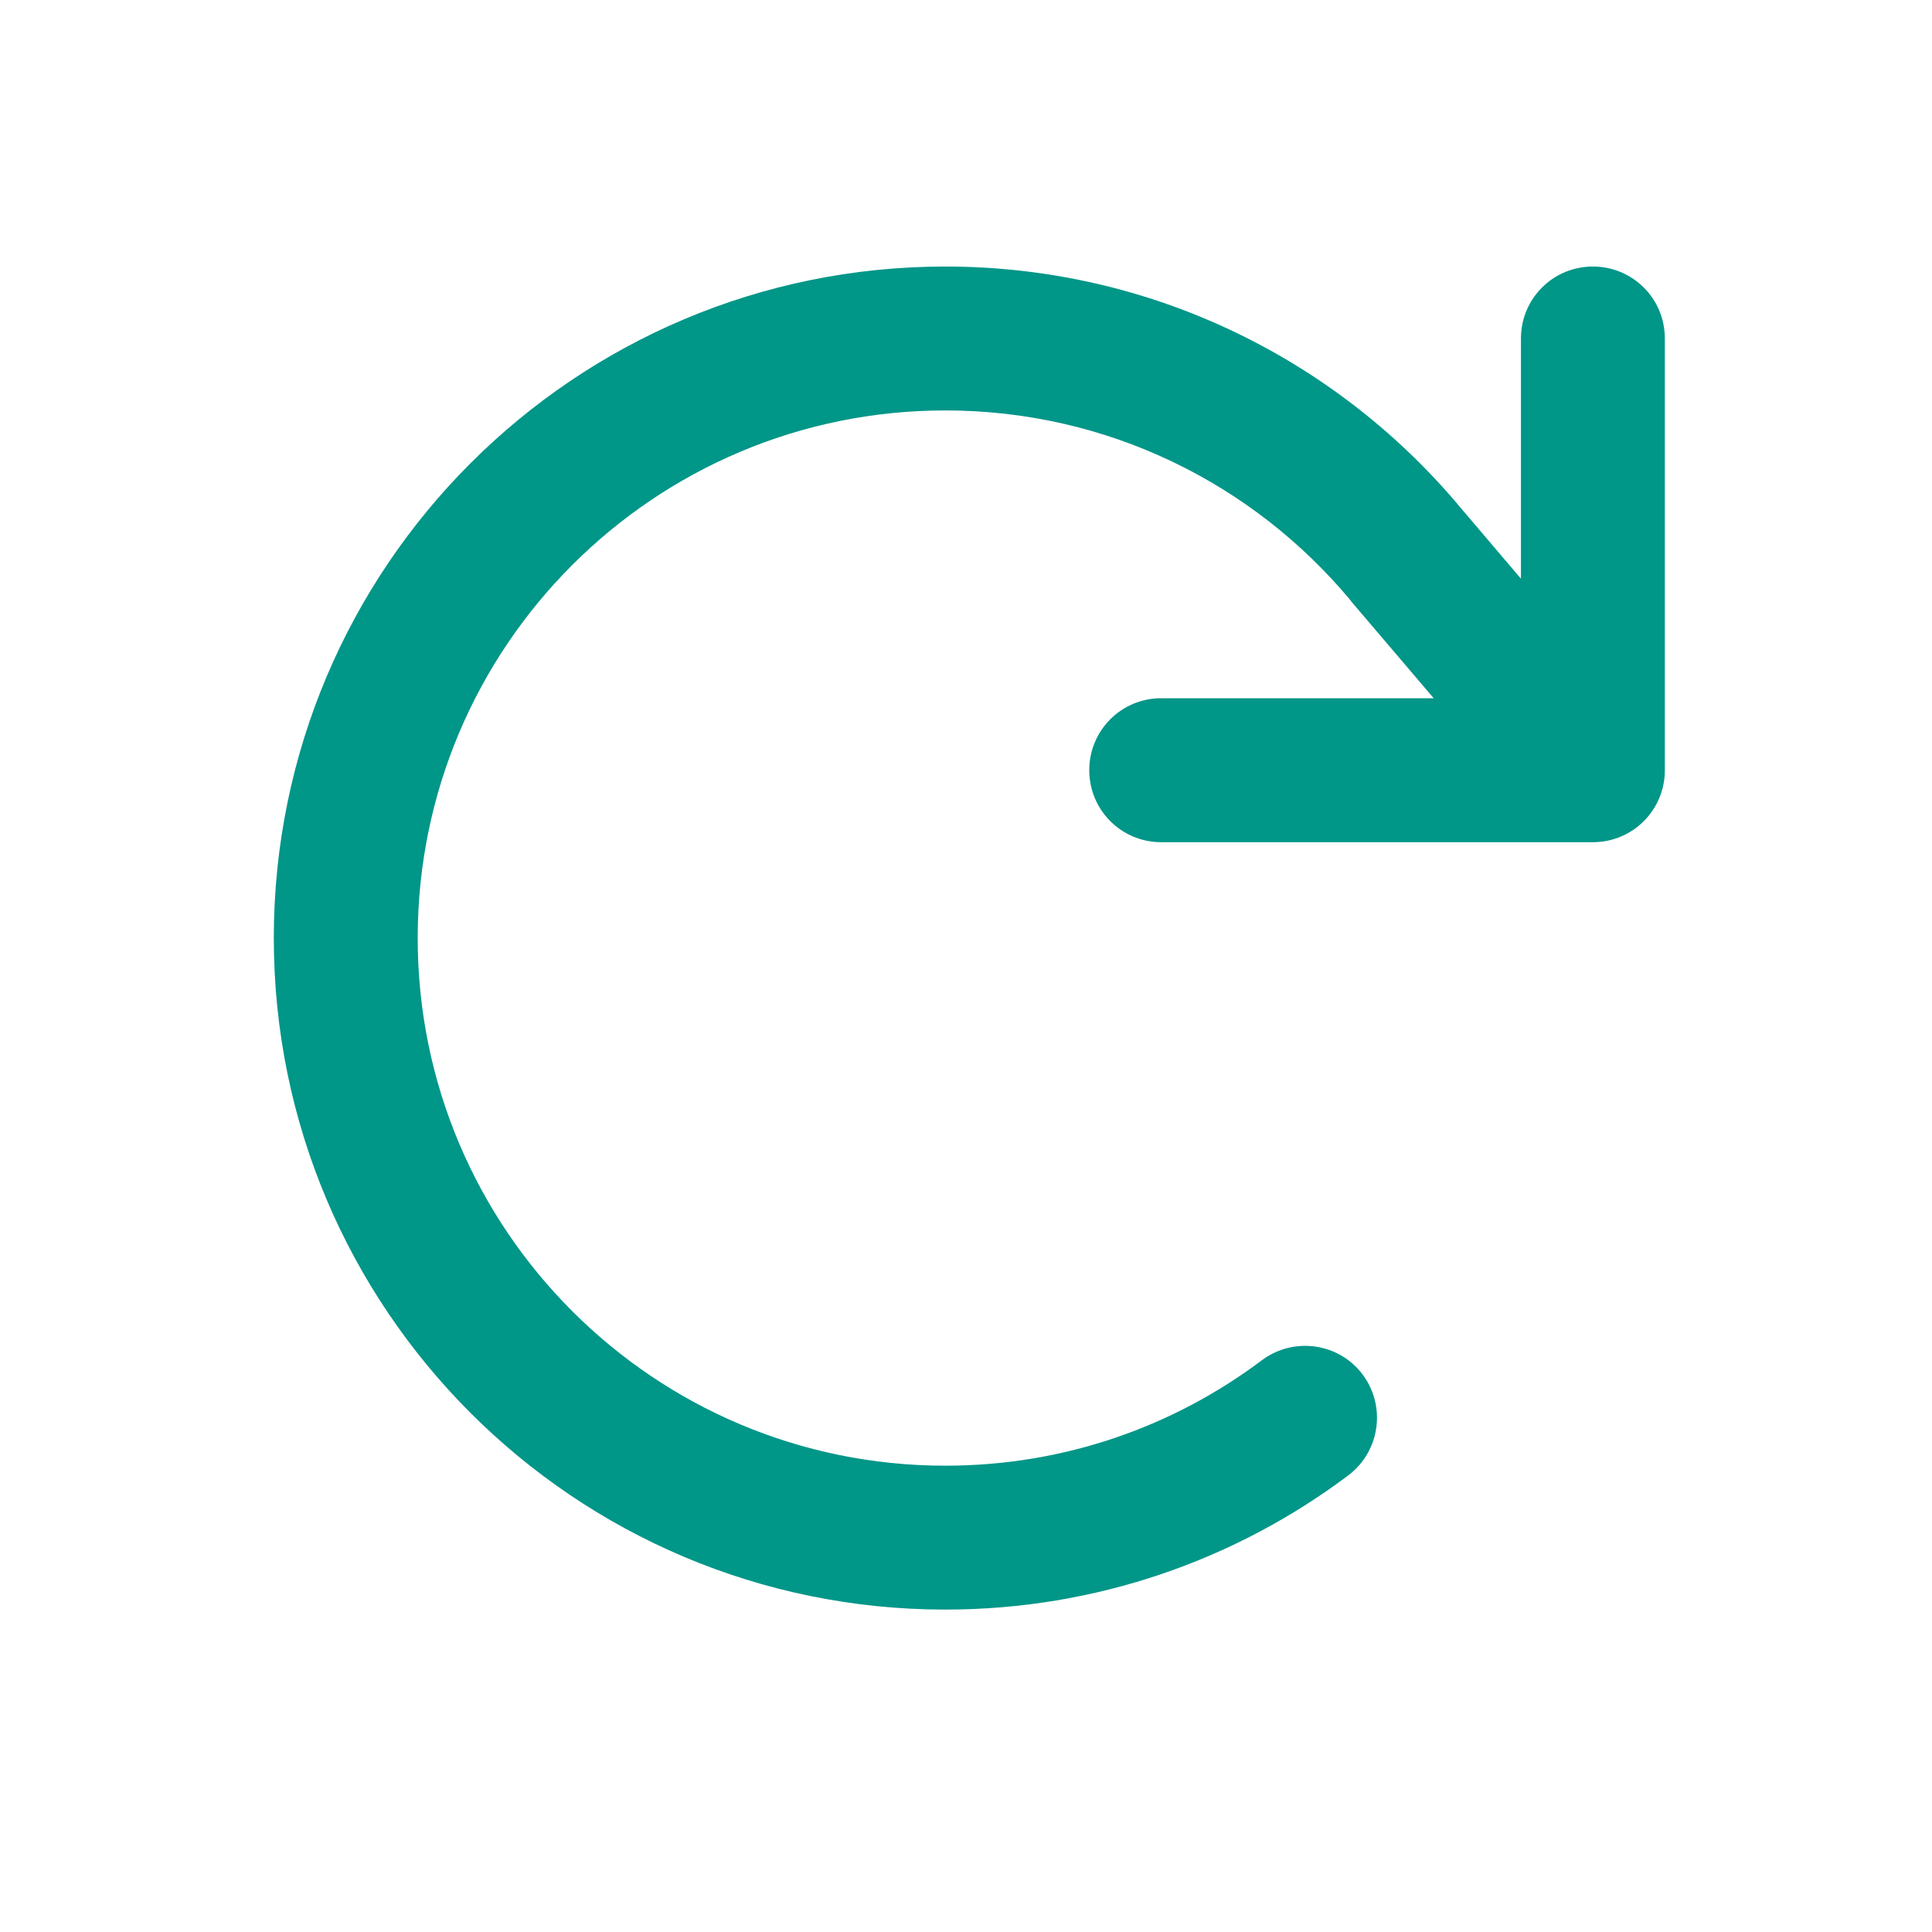
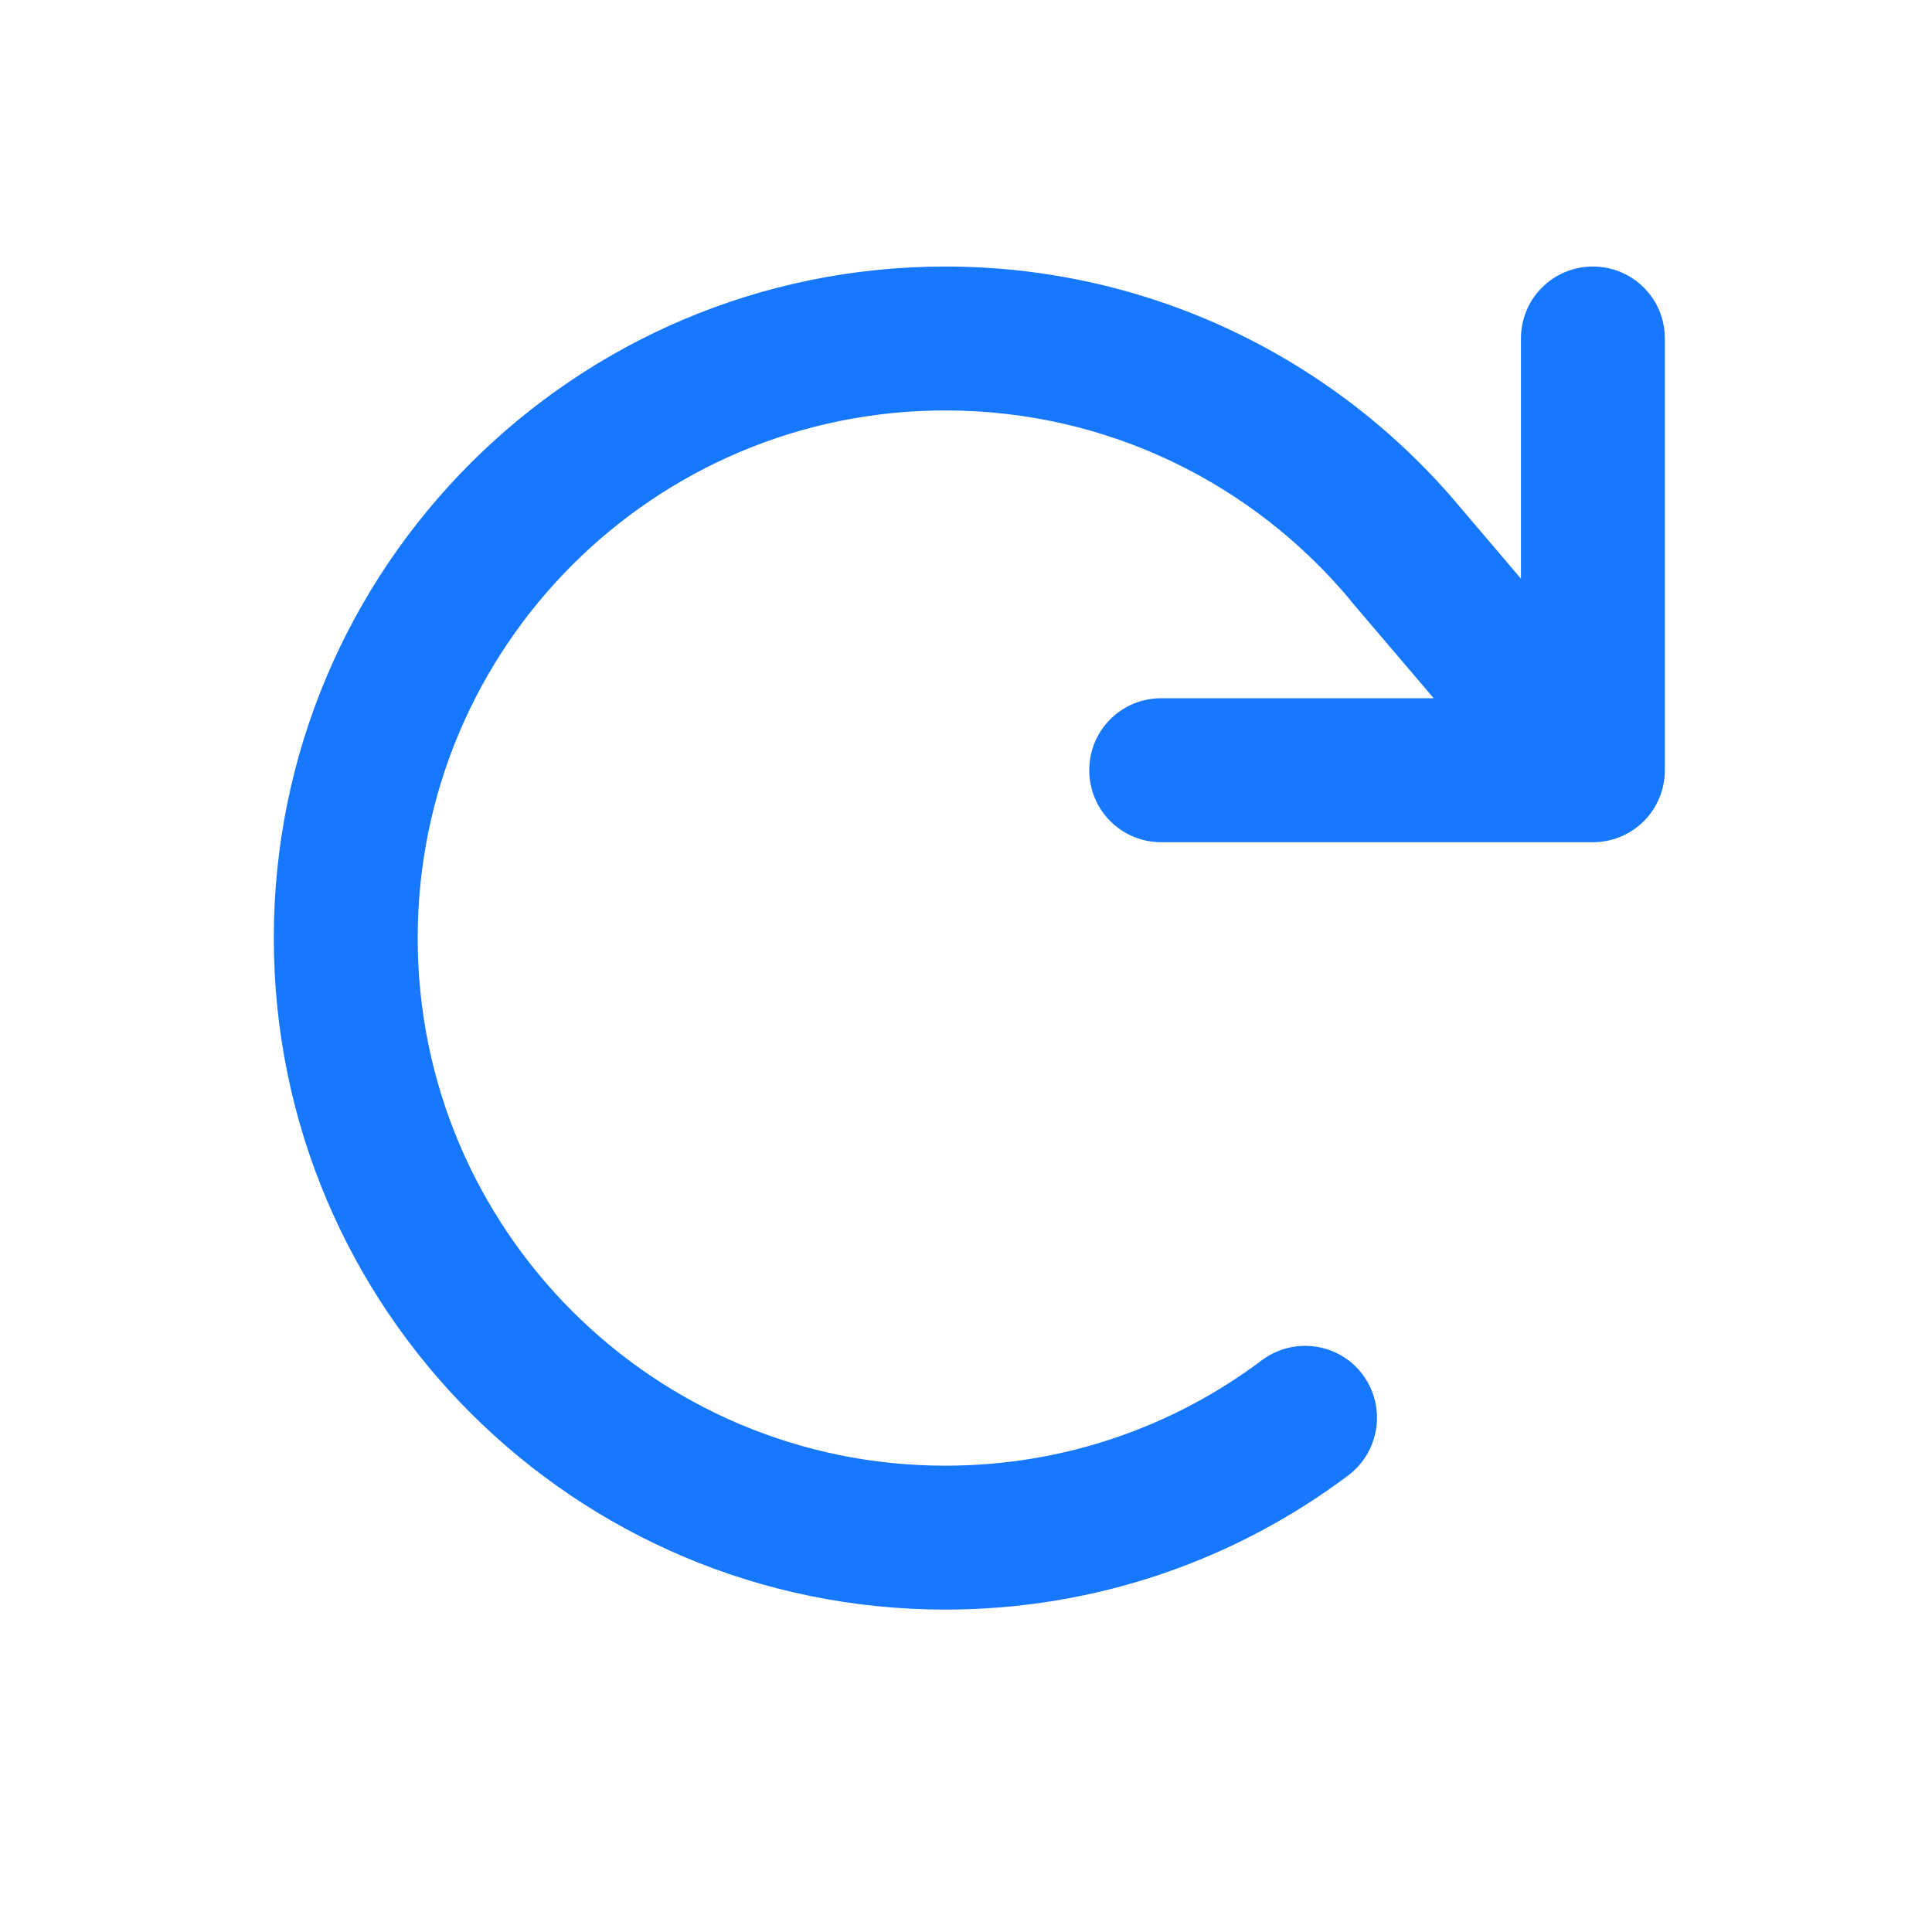
<svg xmlns="http://www.w3.org/2000/svg" width="25" height="25" viewBox="0 0 25 25" fill="none">
-   <path d="M20.612 10.898C21.128 10.898 21.543 10.482 21.543 9.966V4.38C21.543 3.864 21.128 3.449 20.612 3.449C20.096 3.449 19.681 3.864 19.681 4.38V7.488L18.905 6.576C17.315 4.667 14.913 3.449 12.233 3.449C7.434 3.449 3.543 7.34 3.543 12.139C3.543 16.938 7.434 20.828 12.233 20.828C14.188 20.828 15.996 20.181 17.447 19.091C17.858 18.78 17.939 18.198 17.633 17.787C17.326 17.376 16.741 17.294 16.329 17.601C15.189 18.458 13.773 18.966 12.233 18.966C8.462 18.966 5.405 15.91 5.405 12.139C5.405 8.368 8.462 5.311 12.233 5.311C14.339 5.311 16.225 6.266 17.478 7.771L17.482 7.779L18.552 9.035H15.026C14.51 9.035 14.095 9.451 14.095 9.966C14.095 10.482 14.51 10.898 15.026 10.898H20.612Z" fill="#009688" />
+   <path d="M20.612 10.898C21.128 10.898 21.543 10.482 21.543 9.966V4.38C21.543 3.864 21.128 3.449 20.612 3.449C20.096 3.449 19.681 3.864 19.681 4.38V7.488L18.905 6.576C17.315 4.667 14.913 3.449 12.233 3.449C7.434 3.449 3.543 7.34 3.543 12.139C3.543 16.938 7.434 20.828 12.233 20.828C14.188 20.828 15.996 20.181 17.447 19.091C17.858 18.78 17.939 18.198 17.633 17.787C17.326 17.376 16.741 17.294 16.329 17.601C15.189 18.458 13.773 18.966 12.233 18.966C8.462 18.966 5.405 15.91 5.405 12.139C5.405 8.368 8.462 5.311 12.233 5.311C14.339 5.311 16.225 6.266 17.478 7.771L17.482 7.779L18.552 9.035H15.026C14.51 9.035 14.095 9.451 14.095 9.966C14.095 10.482 14.51 10.898 15.026 10.898H20.612Z" fill="#1677ff" />
</svg>
